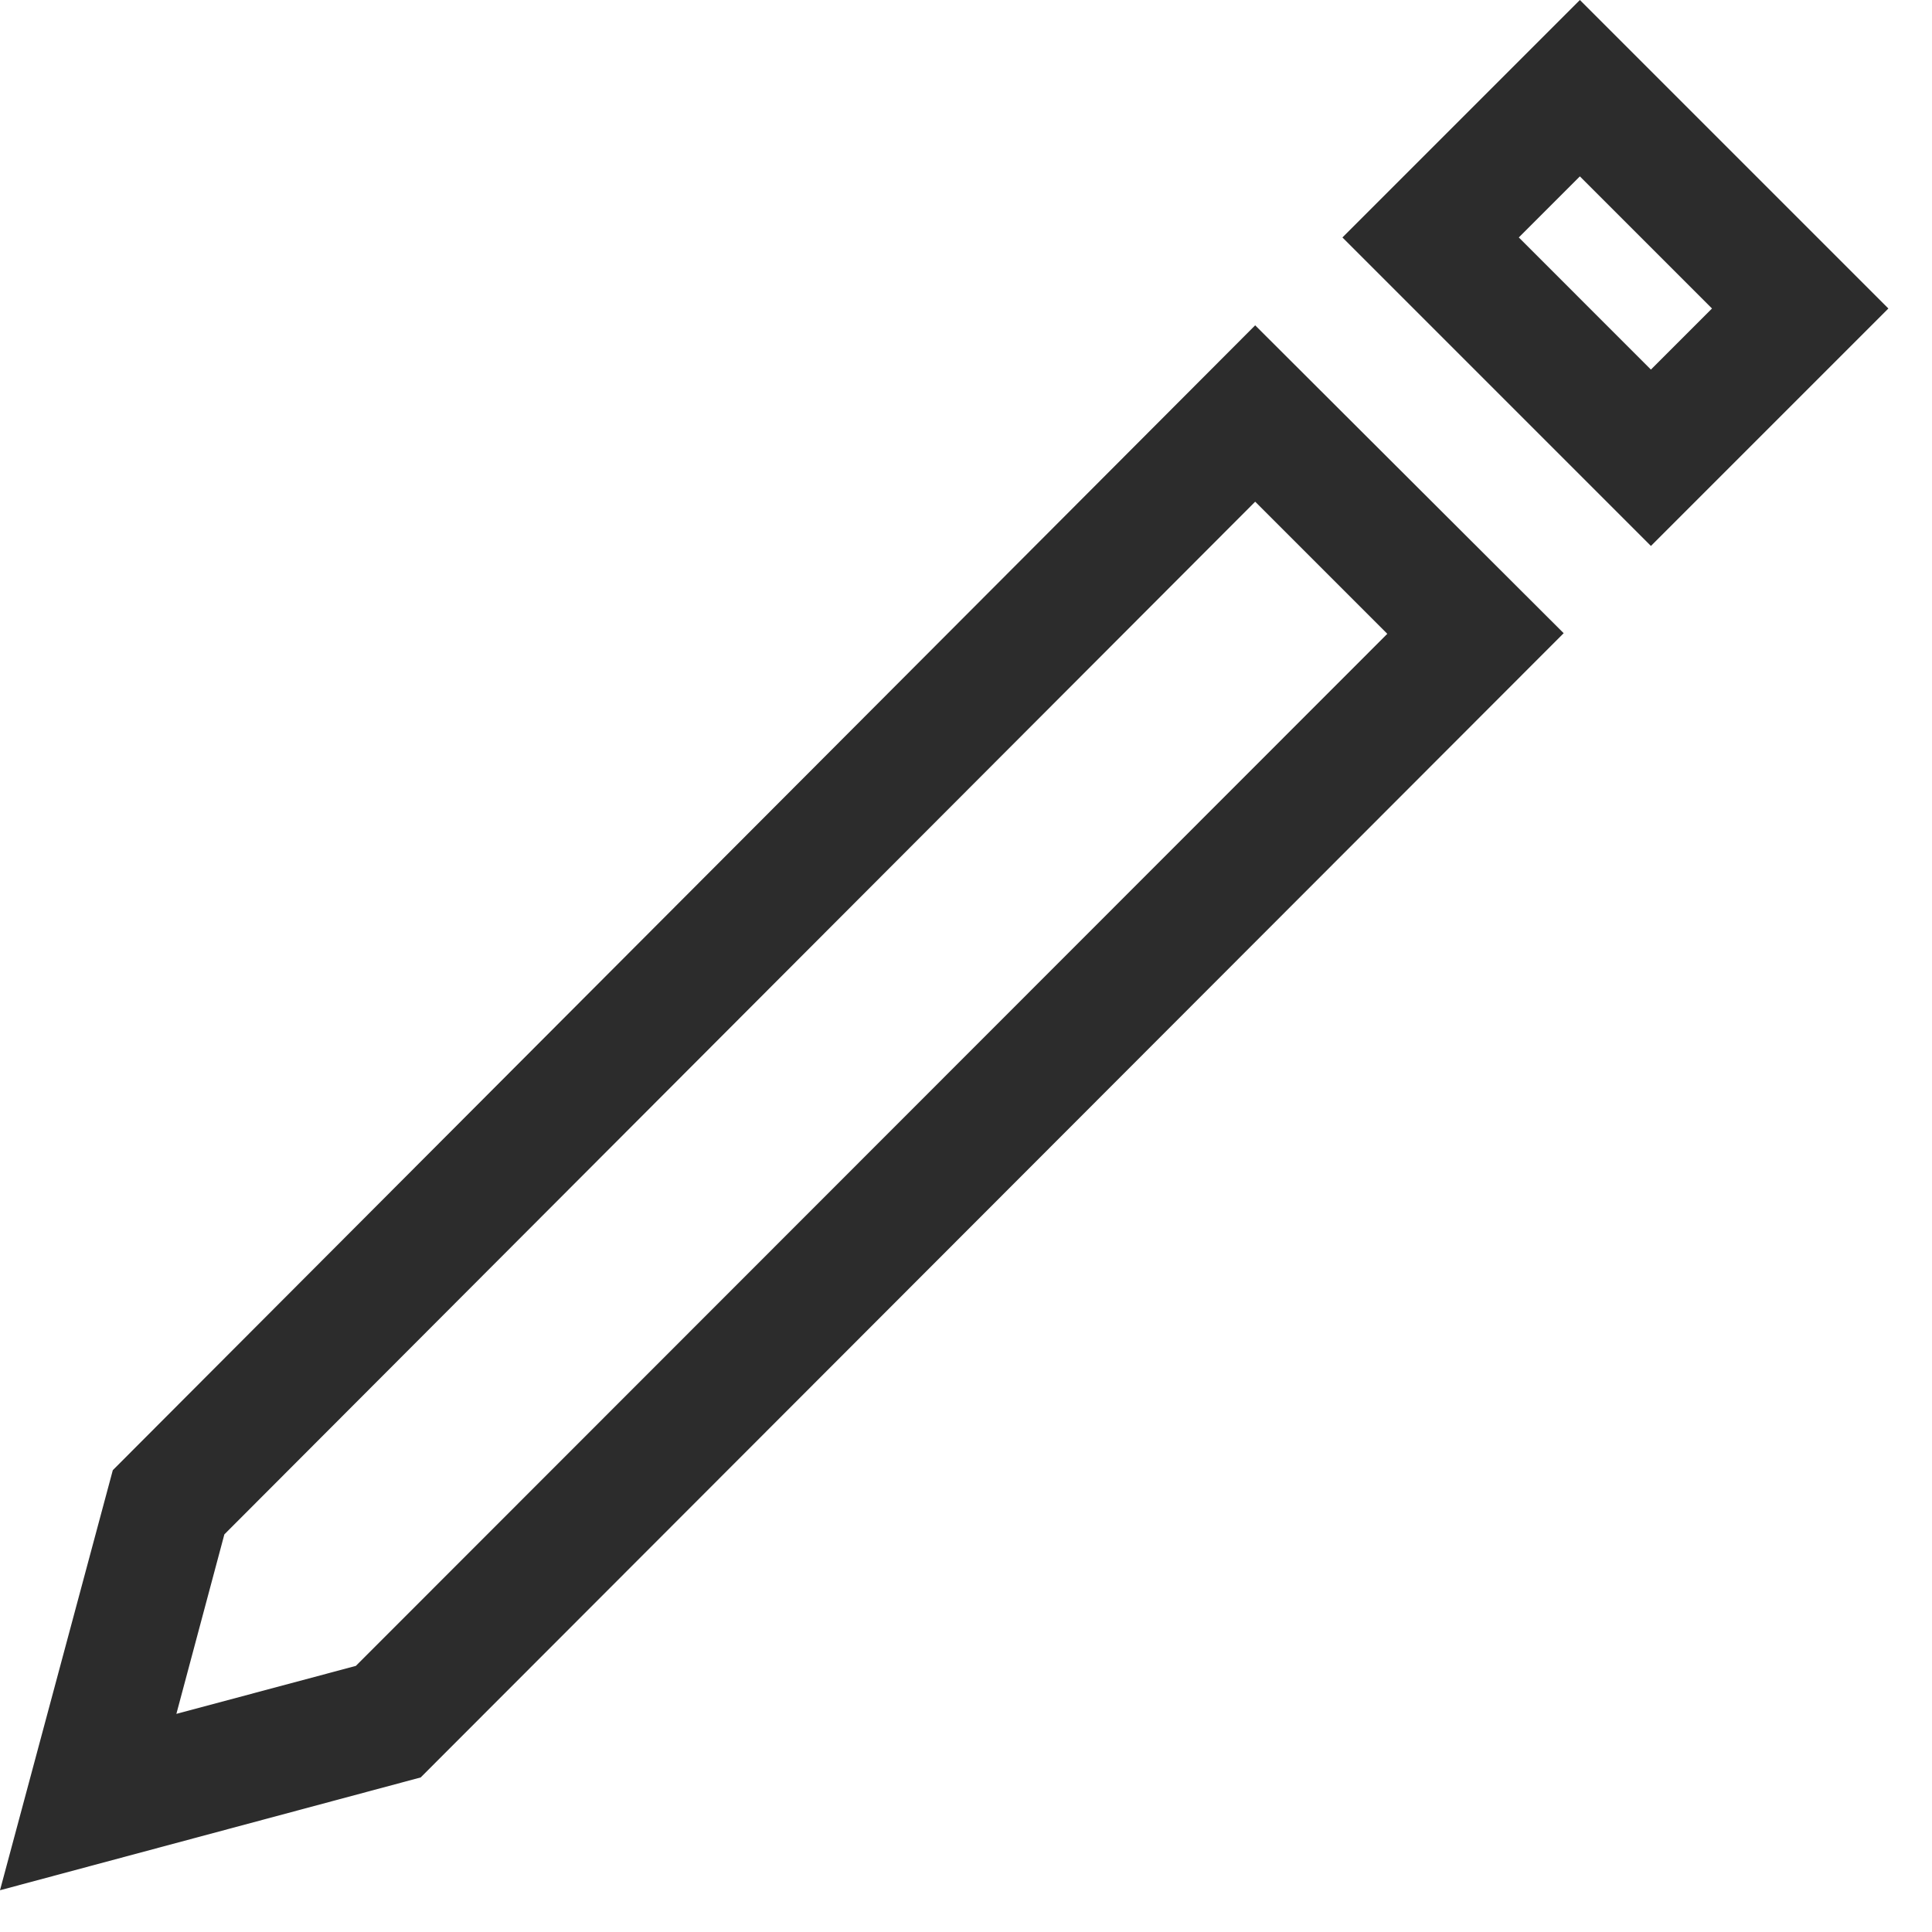
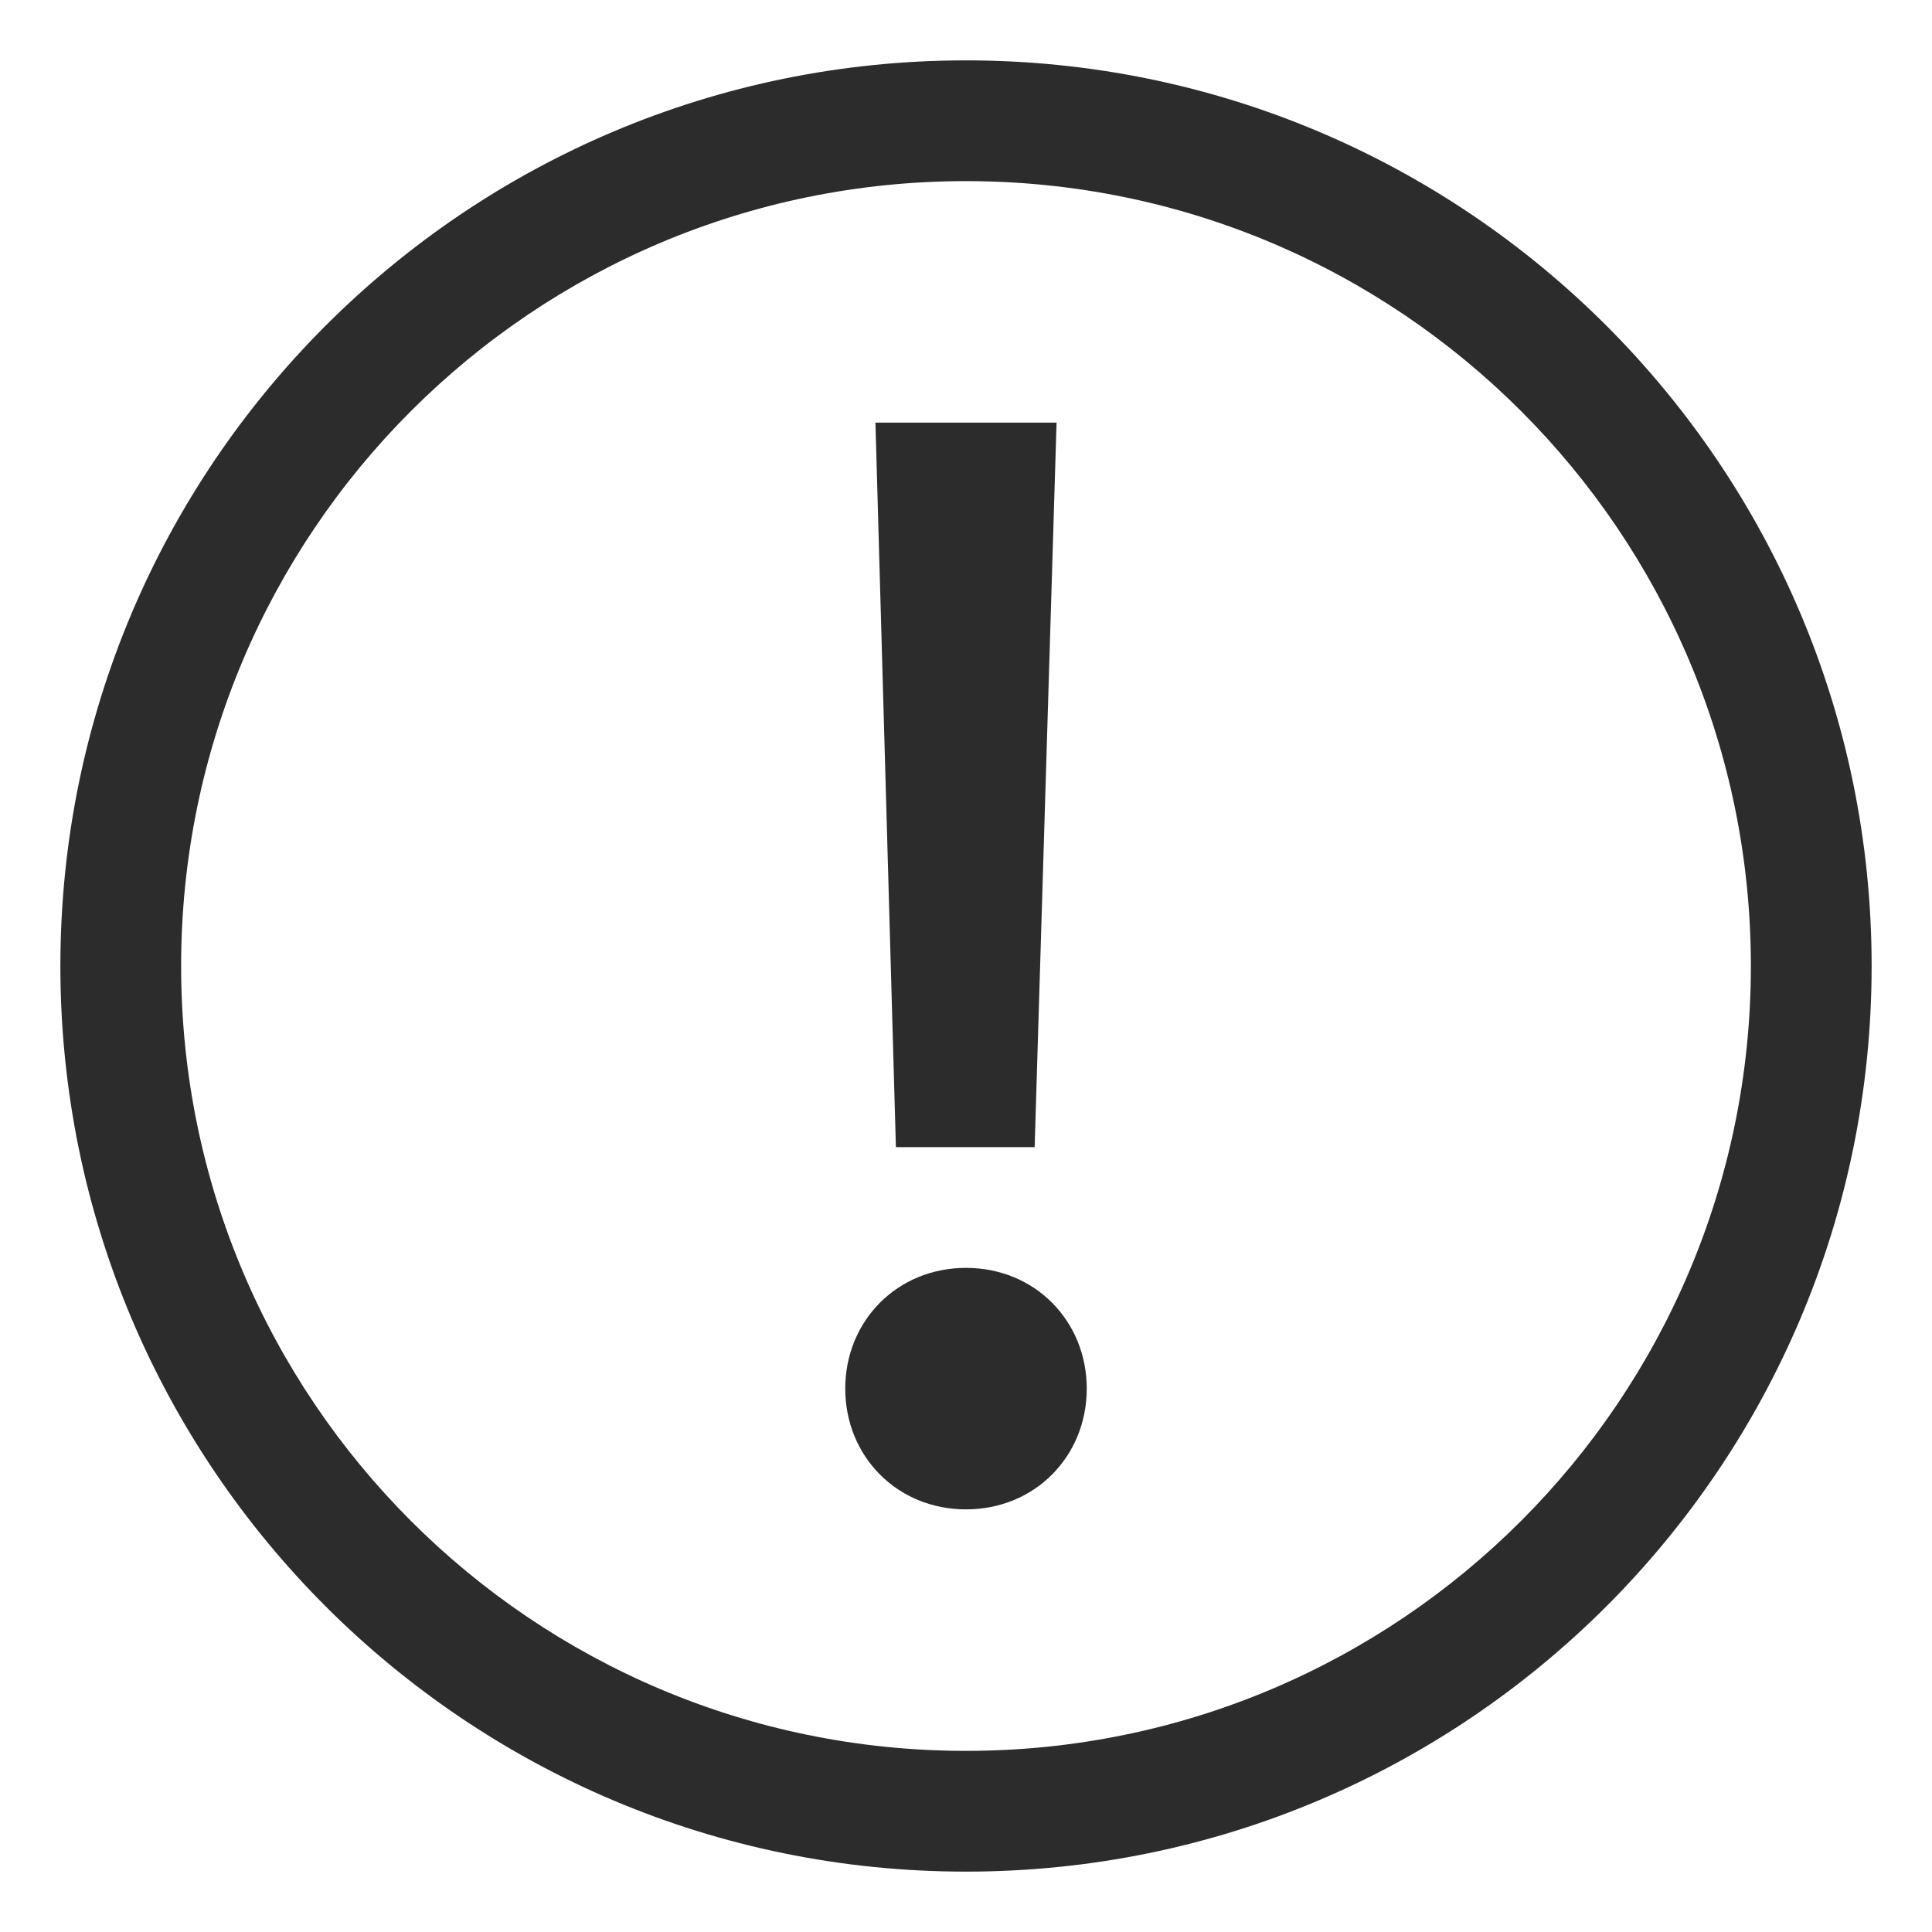
- <svg xmlns="http://www.w3.org/2000/svg" viewBox="0 0 31 31" fill="#2C2C2C">
-   <path d="M25.35 2.83L27.47 4.95L26.49 5.93L24.37 3.81L25.35 2.83ZM25.35 0L21.54 3.81L26.49 8.76L30.3 4.95L25.35 0Z" />
-   <path d="M20.14 8.05L22.26 10.17L5.71 26.73L2.83 27.5L3.6 24.62L20.14 8.05ZM20.14 5.22L1.81 23.59L0 30.33L6.75 28.52L25.09 10.16L20.14 5.22Z" />
+ <svg xmlns="http://www.w3.org/2000/svg" viewBox="0 0 32 32" fill="#2C2C2C">
+   <path fill-rule="evenodd" clip-rule="evenodd" d="M16 1C24.284 1 31 7.716 31 16C31 24.284 24.284 31 16 31C7.716 31 1 24.284 1 16C1 7.716 7.716 1 16 1ZM16 3C8.82 3 3 8.82 3 16C3 23.18 8.82 29 16 29C23.18 29 29 23.18 29 16C29 8.82 23.18 3 16 3ZM16 21C17.143 21 18 21.881 18 23C18 24.119 17.143 25 16 25C14.857 25 14 24.119 14 23C14 21.881 14.857 21 16 21ZM17.5 7L17.137 19H14.839L14.5 7H17.5Z" />
</svg>
